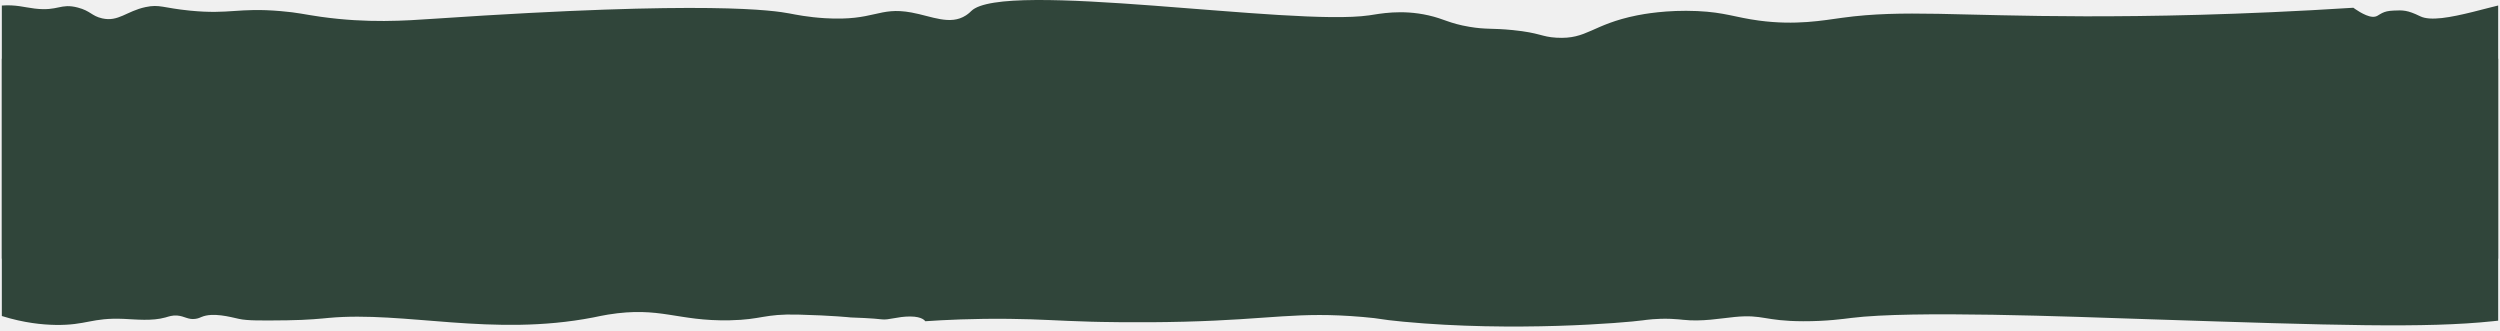
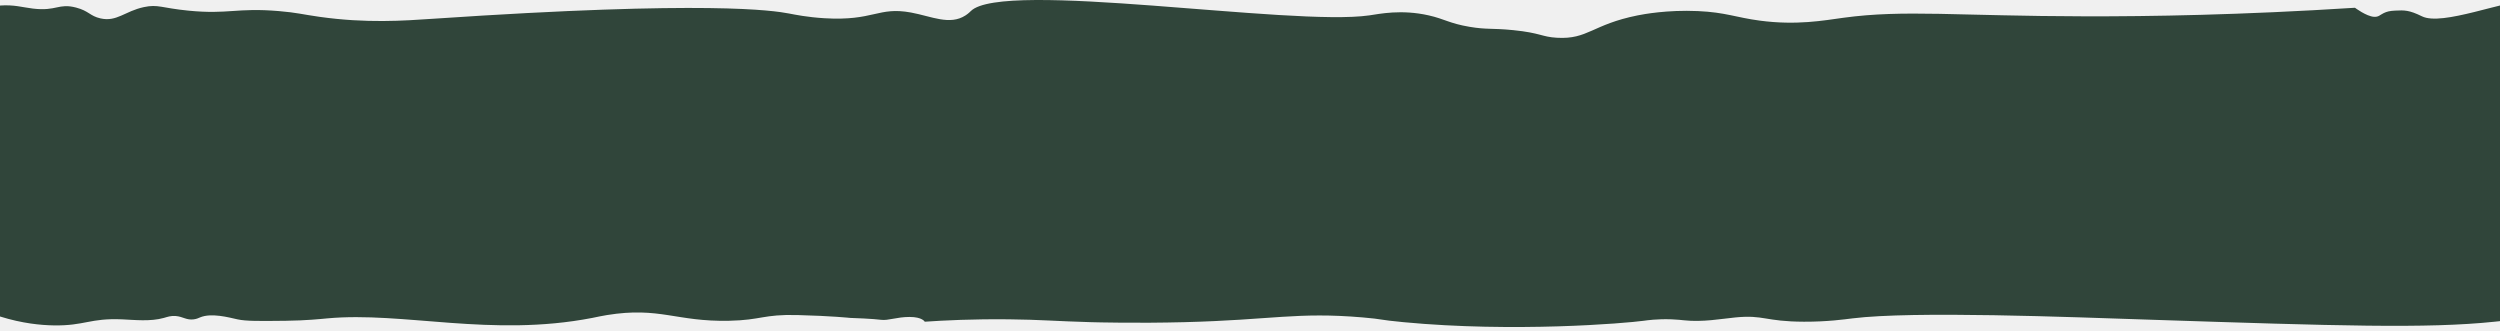
- <svg xmlns="http://www.w3.org/2000/svg" width="681" height="90" viewBox="0 0 681 90" fill="none">
+ <svg xmlns="http://www.w3.org/2000/svg" width="680" height="90" viewBox="0 0 680 90" fill="none">
  <g clip-path="url(#clip0_1012_16117)">
-     <path d="M-2.5 1.886C-1.829 1.759 -0.815 1.602 0.415 1.512C4.404 1.228 6.462 1.976 9.459 2.335C15.931 3.105 16.393 0.802 21.188 2.058C24.707 2.978 24.931 4.347 27.838 5.005C32.267 6.007 34.459 3.038 39.641 1.931C43.504 1.109 44.346 2.163 51.75 2.896C62.703 3.973 64.753 2.036 76.429 3.023C81.298 3.434 82.745 3.92 87.412 4.578C100.199 6.373 110.25 5.648 118.422 5.094C193.377 0.032 210.966 2.896 215.066 3.666C216.729 3.98 220.047 4.676 224.759 4.96C238.217 5.768 239.276 1.752 248.275 3.404C253.89 4.436 258.833 6.979 263.135 4.182C263.926 3.666 264.418 3.158 264.559 3.016C273.201 -5.577 351.81 7.241 372.955 4.182C375.743 3.778 381.663 2.5 389.104 4.182C393.496 5.177 394.697 6.358 400.214 7.293C404.926 8.093 406.298 7.615 412.099 8.198C419.622 8.961 419.771 10.023 423.984 10.269C432.409 10.77 433.595 6.657 445.949 4.182C447.463 3.883 453.972 2.634 462.36 3.016C469.898 3.36 472.604 4.736 479.158 5.61C489.201 6.949 496.583 5.558 501.899 4.833C518.511 2.567 532.901 4.377 567.922 4.444C585.048 4.474 609.884 4.1 641.051 2.111C641.051 2.111 644.152 4.444 646.218 4.571C647.515 4.653 647.798 4.07 648.887 3.554C649.744 3.15 650.46 2.956 652.033 2.881C654.516 2.769 655.754 2.709 659.266 4.436C664.805 7.158 681.348 0.205 690.542 -0.415C708.391 -1.627 706.827 5.917 730.97 4.952C742.616 4.489 741.065 4.033 755.001 3.27C783.527 1.707 797.791 0.922 806.678 3.008C810.511 3.905 819.764 6.411 831.872 4.952C834.929 4.586 837.106 4.092 837.941 3.913C853.905 0.54 880.172 6.456 887.554 7.929C922.932 14.988 951.168 5.065 982.126 4.691C983.639 4.676 988.665 4.631 995.561 4.302C1001.04 4.04 1003.49 3.793 1006.28 3.651C1015.13 3.217 1019.76 4.249 1027.21 4.818C1039.88 5.782 1040.85 3.898 1061.06 3.651C1070.31 3.539 1076.36 3.861 1081.48 4.04C1133.24 5.88 1191.21 -2.728 1211.71 3.524C1214.2 4.287 1220.9 6.71 1229.28 5.468C1233.07 4.908 1234.35 4.025 1238.98 3.262C1244.9 2.29 1249.33 2.672 1254.74 3.135C1280.78 5.349 1285.83 5.685 1293.24 4.691C1298.14 4.033 1297.45 3.689 1302.29 3.008C1315.93 1.086 1327.32 3.008 1334.85 4.952C1334.85 4.952 1336.66 6.246 1337.69 6.246C1338.72 6.246 1345.44 3.135 1348.54 3.397C1351.65 3.659 1357.2 3.913 1359.65 3.913C1362.11 3.913 1367.15 3.786 1367.92 3.786C1368.7 3.786 1372.57 2.103 1376.71 2.492C1380.84 2.881 1392.59 3.008 1392.59 3.008C1402.6 4.077 1417.77 5.244 1436.26 4.825C1451.85 4.466 1462.83 3.135 1468.95 2.492C1487.26 0.563 1512.08 1.378 1561.72 3.008C1584.93 3.771 1626.97 5.446 1643.63 3.397C1645.7 3.143 1650.34 2.47 1656.81 2.492C1667.46 2.529 1667.67 4.407 1675.41 3.659C1679.28 3.285 1684.33 2.32 1689.49 2.881C1689.98 2.933 1691.18 3.075 1692.85 3.143C1696.73 3.285 1699.59 2.859 1700.35 2.754C1705.46 2.051 1735.66 -0.477 1765.72 2.365C1772.84 3.038 1771.03 3.165 1776.83 3.659C1794.83 5.184 1801.16 2.986 1825.41 2.365C1838.23 2.036 1849.14 2.32 1850.73 2.365C1860.37 2.634 1864.45 3.053 1873.08 3.143C1882.83 3.247 1890.76 2.851 1895.95 2.492C1895.95 2.492 1896.6 3.786 1900.09 3.786C1903.58 3.786 1905.9 2.746 1907.84 3.008C1909.78 3.27 1915.46 3.524 1916.24 3.524C1916.24 3.524 1921.17 4.062 1930.57 4.302C1939.97 4.541 1940.35 2.926 1949.18 2.746C1963.58 2.447 1968.02 6.62 1982.38 4.302C1984.09 4.025 1984.47 3.898 1986.38 3.524C2013.93 -1.808 2037.73 5.311 2058.48 3.397C2060.15 3.24 2064.15 2.814 2069.72 2.746C2076.94 2.664 2080.55 2.619 2082.89 3.135C2085.25 3.651 2090 4.975 2093.1 3.651C2093.44 3.509 2093.97 3.24 2094.78 3.135C2096.75 2.866 2097.71 3.876 2099.68 4.04C2101.06 4.152 2101.99 3.786 2102.91 3.524C2106.6 2.485 2110.97 2.993 2114.28 3.135C2123.04 3.517 2124.44 1.348 2132.89 1.49C2136.34 1.55 2141.36 1.999 2147.49 3.913V70.455L-2.5 70.455L-2.5 1.886Z" fill="#30453A" />
-     <path d="M2150.49 88.111C2149.81 88.238 2148.8 88.395 2147.57 88.484C2143.58 88.769 2141.52 88.021 2138.53 87.662C2132.05 86.892 2131.59 89.195 2126.8 87.939C2123.28 87.019 2123.05 85.65 2120.15 84.992C2115.72 83.99 2113.53 86.959 2108.34 88.066C2104.48 88.888 2103.64 87.834 2096.24 87.101C2085.28 86.024 2083.23 87.961 2071.56 86.974C2066.69 86.562 2065.24 86.076 2060.57 85.418C2047.79 83.624 2037.74 84.349 2029.56 84.902C1954.61 89.965 1937.02 87.101 1932.92 86.331C1931.26 86.017 1927.94 85.321 1923.23 85.037C1909.77 84.229 1908.71 88.245 1899.71 86.592C1894.1 85.56 1889.15 83.018 1884.85 85.815C1884.06 86.331 1883.57 86.839 1883.43 86.981C1874.78 95.574 1796.18 82.756 1775.03 85.815C1772.24 86.219 1766.32 87.497 1758.88 85.815C1754.49 84.82 1753.29 83.638 1747.77 82.704C1743.06 81.904 1741.69 82.382 1735.89 81.799C1728.36 81.036 1728.21 79.974 1724 79.728C1715.58 79.226 1714.39 83.339 1702.04 85.815C1700.52 86.114 1694.01 87.363 1685.63 86.981C1678.09 86.637 1675.38 85.261 1668.83 84.386C1658.78 83.048 1651.4 84.439 1646.09 85.164C1629.47 87.43 1615.08 85.62 1580.06 85.553C1562.94 85.523 1538.1 85.897 1506.93 87.886C1506.93 87.886 1503.83 85.553 1501.77 85.426C1500.47 85.344 1500.19 85.927 1499.1 86.443C1498.24 86.847 1497.53 87.041 1495.95 87.116C1493.47 87.228 1492.23 87.288 1488.72 85.56C1483.18 82.838 1466.39 84.551 1457.2 85.171C1439.35 86.383 1441.16 84.08 1417.02 85.044C1405.37 85.508 1406.92 85.964 1392.98 86.727C1364.46 88.29 1350.19 89.075 1341.31 86.989C1337.47 86.091 1328.22 83.586 1316.11 85.044C1313.06 85.411 1310.88 85.904 1310.04 86.084C1294.08 89.457 1267.81 83.541 1260.43 82.068C1225.05 75.009 1196.82 84.932 1165.86 85.306C1164.35 85.321 1159.32 85.366 1152.42 85.695C1146.94 85.957 1144.49 86.204 1141.7 86.346C1132.85 86.779 1128.23 85.747 1120.77 85.179C1108.11 84.214 1107.14 86.099 1086.92 86.346C1077.68 86.458 1071.62 86.136 1066.51 85.957C1014.75 84.117 956.778 92.725 936.274 86.473C933.784 85.71 927.088 83.287 918.7 84.528C914.92 85.089 913.63 85.972 909.007 86.734C903.087 87.707 898.658 87.325 893.245 86.862C867.202 84.648 862.154 84.311 854.743 85.306C849.844 85.964 850.537 86.308 845.698 86.989C832.054 88.911 820.668 86.989 813.138 85.044C813.138 85.044 811.326 83.751 810.297 83.751C809.268 83.751 802.543 86.862 799.441 86.6C796.34 86.338 790.785 86.084 788.332 86.084C785.879 86.084 780.839 86.211 780.063 86.211C779.288 86.211 775.411 87.894 771.28 87.505C767.142 87.116 755.391 86.989 755.391 86.989C745.385 85.919 730.22 84.753 711.721 85.171C696.131 85.53 685.156 86.862 679.034 87.505C660.722 89.434 635.909 88.619 586.267 86.989C563.056 86.226 521.011 84.551 504.355 86.6C502.282 86.854 497.644 87.527 491.18 87.505C480.525 87.467 480.317 85.59 472.577 86.338C468.708 86.712 463.652 87.677 458.493 87.116C458.008 87.063 456.808 86.921 455.13 86.854C451.253 86.712 448.397 87.138 447.637 87.243C442.522 87.946 412.325 90.474 382.263 87.632C375.142 86.959 376.954 86.832 371.153 86.338C353.154 84.812 346.824 87.011 322.577 87.632C309.753 87.961 298.845 87.677 297.257 87.632C287.616 87.362 283.538 86.944 274.904 86.854C265.159 86.749 257.225 87.146 252.036 87.505C252.036 87.505 251.387 86.211 247.898 86.211C244.409 86.211 242.082 87.25 240.144 86.989C238.205 86.727 232.524 86.473 231.748 86.473C231.748 86.473 226.82 85.934 217.41 85.695C208.016 85.456 207.635 87.071 198.807 87.25C184.402 87.549 179.966 83.377 165.606 85.695C163.898 85.972 163.518 86.099 161.602 86.473C134.06 91.805 110.253 84.685 89.51 86.6C87.84 86.757 83.836 87.183 78.266 87.25C71.049 87.333 67.433 87.377 65.092 86.862C62.735 86.346 57.986 85.022 54.884 86.346C54.549 86.488 54.012 86.757 53.206 86.862C51.238 87.131 50.276 86.121 48.3 85.957C46.921 85.844 45.997 86.211 45.072 86.473C41.389 87.512 37.02 87.004 33.702 86.862C24.948 86.48 23.547 88.649 15.099 88.507C11.647 88.447 6.621 87.998 0.5 86.084L0.5 16L2150.49 16L2150.49 88.111Z" fill="#30453A" />
+     <path d="M-3 1.886C-2.329 1.759 -1.315 1.602 -0.085 1.512C3.904 1.228 5.962 1.976 8.959 2.335C15.431 3.105 15.893 0.802 20.688 2.058C24.207 2.978 24.431 4.347 27.338 5.005C31.767 6.007 33.959 3.038 39.141 1.931C43.004 1.109 43.846 2.163 51.25 2.896C62.203 3.973 64.253 2.036 75.929 3.023C80.798 3.434 82.245 3.92 86.912 4.578C99.699 6.373 109.75 5.648 117.922 5.094C192.877 0.032 210.466 2.896 214.566 3.666C216.229 3.98 219.547 4.676 224.259 4.96C237.717 5.768 238.776 1.752 247.775 3.404C253.39 4.436 258.333 6.979 262.635 4.182C263.426 3.666 263.918 3.158 264.059 3.016C272.701 -5.577 351.31 7.241 372.455 4.182C375.243 3.778 381.163 2.5 388.604 4.182C392.996 5.177 394.197 6.358 399.714 7.293C404.426 8.093 405.798 7.615 411.599 8.198C419.122 8.961 419.271 10.023 423.484 10.269C431.909 10.77 433.095 6.657 445.449 4.182C446.963 3.883 453.472 2.634 461.86 3.016C469.398 3.36 472.104 4.736 478.658 5.61C488.701 6.949 496.083 5.558 501.399 4.833C518.011 2.567 532.401 4.377 567.422 4.444C584.548 4.474 609.384 4.1 640.551 2.111C640.551 2.111 643.652 4.444 645.718 4.571C647.015 4.653 647.298 4.07 648.387 3.554C649.244 3.15 649.96 2.956 651.533 2.881C654.016 2.769 655.254 2.709 658.766 4.436C664.305 7.158 680.848 0.205 690.042 -0.415C707.891 -1.627 706.327 5.917 730.47 4.952C742.116 4.489 740.565 4.033 754.501 3.27C783.027 1.707 797.291 0.922 806.178 3.008C810.011 3.905 819.264 6.411 831.372 4.952C834.429 4.586 836.606 4.092 837.441 3.913C853.405 0.54 879.672 6.456 887.054 7.929C922.432 14.988 950.668 5.065 981.626 4.691C983.139 4.676 988.165 4.631 995.061 4.302C1000.54 4.04 1002.99 3.793 1005.78 3.651C1014.63 3.217 1019.26 4.249 1026.71 4.818C1039.38 5.782 1040.35 3.898 1060.56 3.651C1069.81 3.539 1075.86 3.861 1080.98 4.04C1132.74 5.88 1190.71 -2.728 1211.21 3.524C1213.7 4.287 1220.4 6.71 1228.78 5.468C1232.57 4.908 1233.85 4.025 1238.48 3.262C1244.4 2.29 1248.83 2.672 1254.24 3.135C1280.28 5.349 1285.33 5.685 1292.74 4.691C1297.64 4.033 1296.95 3.689 1301.79 3.008C1315.43 1.086 1326.82 3.008 1334.35 4.952C1334.35 4.952 1336.16 6.246 1337.19 6.246C1338.22 6.246 1344.94 3.135 1348.04 3.397C1351.15 3.659 1356.7 3.913 1359.15 3.913C1361.61 3.913 1366.65 3.786 1367.42 3.786C1368.2 3.786 1372.07 2.103 1376.21 2.492C1380.34 2.881 1392.09 3.008 1392.09 3.008C1402.1 4.077 1417.27 5.244 1435.76 4.825C1451.35 4.466 1462.33 3.135 1468.45 2.492C1486.76 0.563 1511.58 1.378 1561.22 3.008C1584.43 3.771 1626.47 5.446 1643.13 3.397C1645.2 3.143 1649.84 2.47 1656.31 2.492C1666.96 2.529 1667.17 4.407 1674.91 3.659C1678.78 3.285 1683.83 2.32 1688.99 2.881C1689.48 2.933 1690.68 3.075 1692.35 3.143C1696.23 3.285 1699.09 2.859 1699.85 2.754C1704.96 2.051 1735.16 -0.477 1765.22 2.365C1772.34 3.038 1770.53 3.165 1776.33 3.659C1794.33 5.184 1800.66 2.986 1824.91 2.365C1837.73 2.036 1848.64 2.32 1850.23 2.365C1859.87 2.634 1863.95 3.053 1872.58 3.143C1882.33 3.247 1890.26 2.851 1895.45 2.492C1895.45 2.492 1896.1 3.786 1899.59 3.786C1903.08 3.786 1905.4 2.746 1907.34 3.008C1909.28 3.27 1914.96 3.524 1915.74 3.524C1915.74 3.524 1920.67 4.062 1930.07 4.302C1939.47 4.541 1939.85 2.926 1948.68 2.746C1963.08 2.447 1967.52 6.62 1981.88 4.302C1983.59 4.025 1983.97 3.898 1985.88 3.524C2013.43 -1.808 2037.23 5.311 2057.98 3.397C2059.65 3.24 2063.65 2.814 2069.22 2.746C2076.44 2.664 2080.05 2.619 2082.39 3.135C2084.75 3.651 2089.5 4.975 2092.6 3.651C2092.94 3.509 2093.47 3.24 2094.28 3.135C2096.25 2.866 2097.21 3.876 2099.18 4.04C2100.56 4.152 2101.49 3.786 2102.41 3.524C2106.1 2.485 2110.47 2.993 2113.78 3.135C2122.54 3.517 2123.94 1.348 2132.39 1.49C2135.84 1.55 2140.86 1.999 2146.99 3.913V70.455L-3 70.455L-3 1.886Z" fill="#30453A" />
+     <path d="M2149.99 88.111C2149.31 88.238 2148.3 88.395 2147.07 88.484C2143.08 88.769 2141.02 88.021 2138.03 87.662C2131.55 86.892 2131.09 89.195 2126.3 87.939C2122.78 87.019 2122.55 85.65 2119.65 84.992C2115.22 83.99 2113.03 86.959 2107.84 88.066C2103.98 88.888 2103.14 87.834 2095.74 87.101C2084.78 86.024 2082.73 87.961 2071.06 86.974C2066.19 86.562 2064.74 86.076 2060.07 85.418C2047.29 83.624 2037.24 84.349 2029.06 84.902C1954.11 89.965 1936.52 87.101 1932.42 86.331C1930.76 86.017 1927.44 85.321 1922.73 85.037C1909.27 84.229 1908.21 88.245 1899.21 86.592C1893.6 85.56 1888.65 83.018 1884.35 85.815C1883.56 86.331 1883.07 86.839 1882.93 86.981C1874.28 95.574 1795.68 82.756 1774.53 85.815C1771.74 86.219 1765.82 87.497 1758.38 85.815C1753.99 84.82 1752.79 83.638 1747.27 82.704C1742.56 81.904 1741.19 82.382 1735.39 81.799C1727.86 81.036 1727.71 79.974 1723.5 79.728C1715.08 79.226 1713.89 83.339 1701.54 85.815C1700.02 86.114 1693.51 87.363 1685.13 86.981C1677.59 86.637 1674.88 85.261 1668.33 84.386C1658.28 83.048 1650.9 84.439 1645.59 85.164C1628.97 87.43 1614.58 85.62 1579.56 85.553C1562.44 85.523 1537.6 85.897 1506.43 87.886C1506.43 87.886 1503.33 85.553 1501.27 85.426C1499.97 85.344 1499.69 85.927 1498.6 86.443C1497.74 86.847 1497.03 87.041 1495.45 87.116C1492.97 87.228 1491.73 87.288 1488.22 85.56C1482.68 82.838 1465.89 84.551 1456.7 85.171C1438.85 86.383 1440.66 84.08 1416.52 85.044C1404.87 85.508 1406.42 85.964 1392.48 86.727C1363.96 88.29 1349.69 89.075 1340.81 86.989C1336.97 86.091 1327.72 83.586 1315.61 85.044C1312.56 85.411 1310.38 85.904 1309.54 86.084C1293.58 89.457 1267.31 83.541 1259.93 82.068C1224.55 75.009 1196.32 84.932 1165.36 85.306C1163.85 85.321 1158.82 85.366 1151.92 85.695C1146.44 85.957 1143.99 86.204 1141.2 86.346C1132.35 86.779 1127.73 85.747 1120.27 85.179C1107.61 84.214 1106.64 86.099 1086.42 86.346C1077.18 86.458 1071.12 86.136 1066.01 85.957C1014.25 84.117 956.278 92.725 935.774 86.473C933.284 85.71 926.588 83.287 918.2 84.528C914.42 85.089 913.13 85.972 908.507 86.734C902.587 87.707 898.158 87.325 892.745 86.862C866.702 84.648 861.654 84.311 854.243 85.306C849.344 85.964 850.037 86.308 845.198 86.989C831.554 88.911 820.168 86.989 812.638 85.044C812.638 85.044 810.826 83.751 809.797 83.751C808.768 83.751 802.043 86.862 798.941 86.6C795.84 86.338 790.285 86.084 787.832 86.084C785.379 86.084 780.339 86.211 779.563 86.211C778.788 86.211 774.911 87.894 770.78 87.505C766.642 87.116 754.891 86.989 754.891 86.989C744.885 85.919 729.72 84.753 711.221 85.171C695.631 85.53 684.656 86.862 678.534 87.505C660.222 89.434 635.409 88.619 585.767 86.989C562.556 86.226 520.511 84.551 503.855 86.6C501.782 86.854 497.144 87.527 490.68 87.505C480.025 87.467 479.817 85.59 472.077 86.338C468.208 86.712 463.152 87.677 457.993 87.116C457.508 87.063 456.308 86.921 454.63 86.854C450.753 86.712 447.897 87.138 447.137 87.243C442.022 87.946 411.825 90.474 381.763 87.632C374.642 86.959 376.454 86.832 370.653 86.338C352.654 84.812 346.324 87.011 322.077 87.632C309.253 87.961 298.345 87.677 296.757 87.632C287.116 87.362 283.038 86.944 274.404 86.854C264.659 86.749 256.725 87.146 251.536 87.505C251.536 87.505 250.887 86.211 247.398 86.211C243.909 86.211 241.582 87.25 239.644 86.989C237.705 86.727 232.024 86.473 231.248 86.473C231.248 86.473 226.32 85.934 216.91 85.695C207.516 85.456 207.135 87.071 198.307 87.25C183.902 87.549 179.466 83.377 165.106 85.695C163.398 85.972 163.018 86.099 161.102 86.473C133.56 91.805 109.753 84.685 89.01 86.6C87.34 86.757 83.336 87.183 77.766 87.25C70.549 87.333 66.933 87.377 64.592 86.862C62.235 86.346 57.486 85.022 54.384 86.346C54.049 86.488 53.512 86.757 52.706 86.862C50.738 87.131 49.776 86.121 47.8 85.957C46.421 85.844 45.497 86.211 44.572 86.473C40.889 87.512 36.52 87.004 33.202 86.862C24.448 86.48 23.047 88.649 14.599 88.507C11.147 88.447 6.121 87.998 3.42075e-07 86.084L6.46899e-06 16L2149.99 16L2149.99 88.111Z" fill="#30453A" />
  </g>
  <defs>
    <clipPath id="clip0_1012_16117">
-       <rect width="680" height="90" fill="white" transform="translate(0.5)" />
+       <rect width="680" height="90" fill="white" />
    </clipPath>
  </defs>
</svg>
